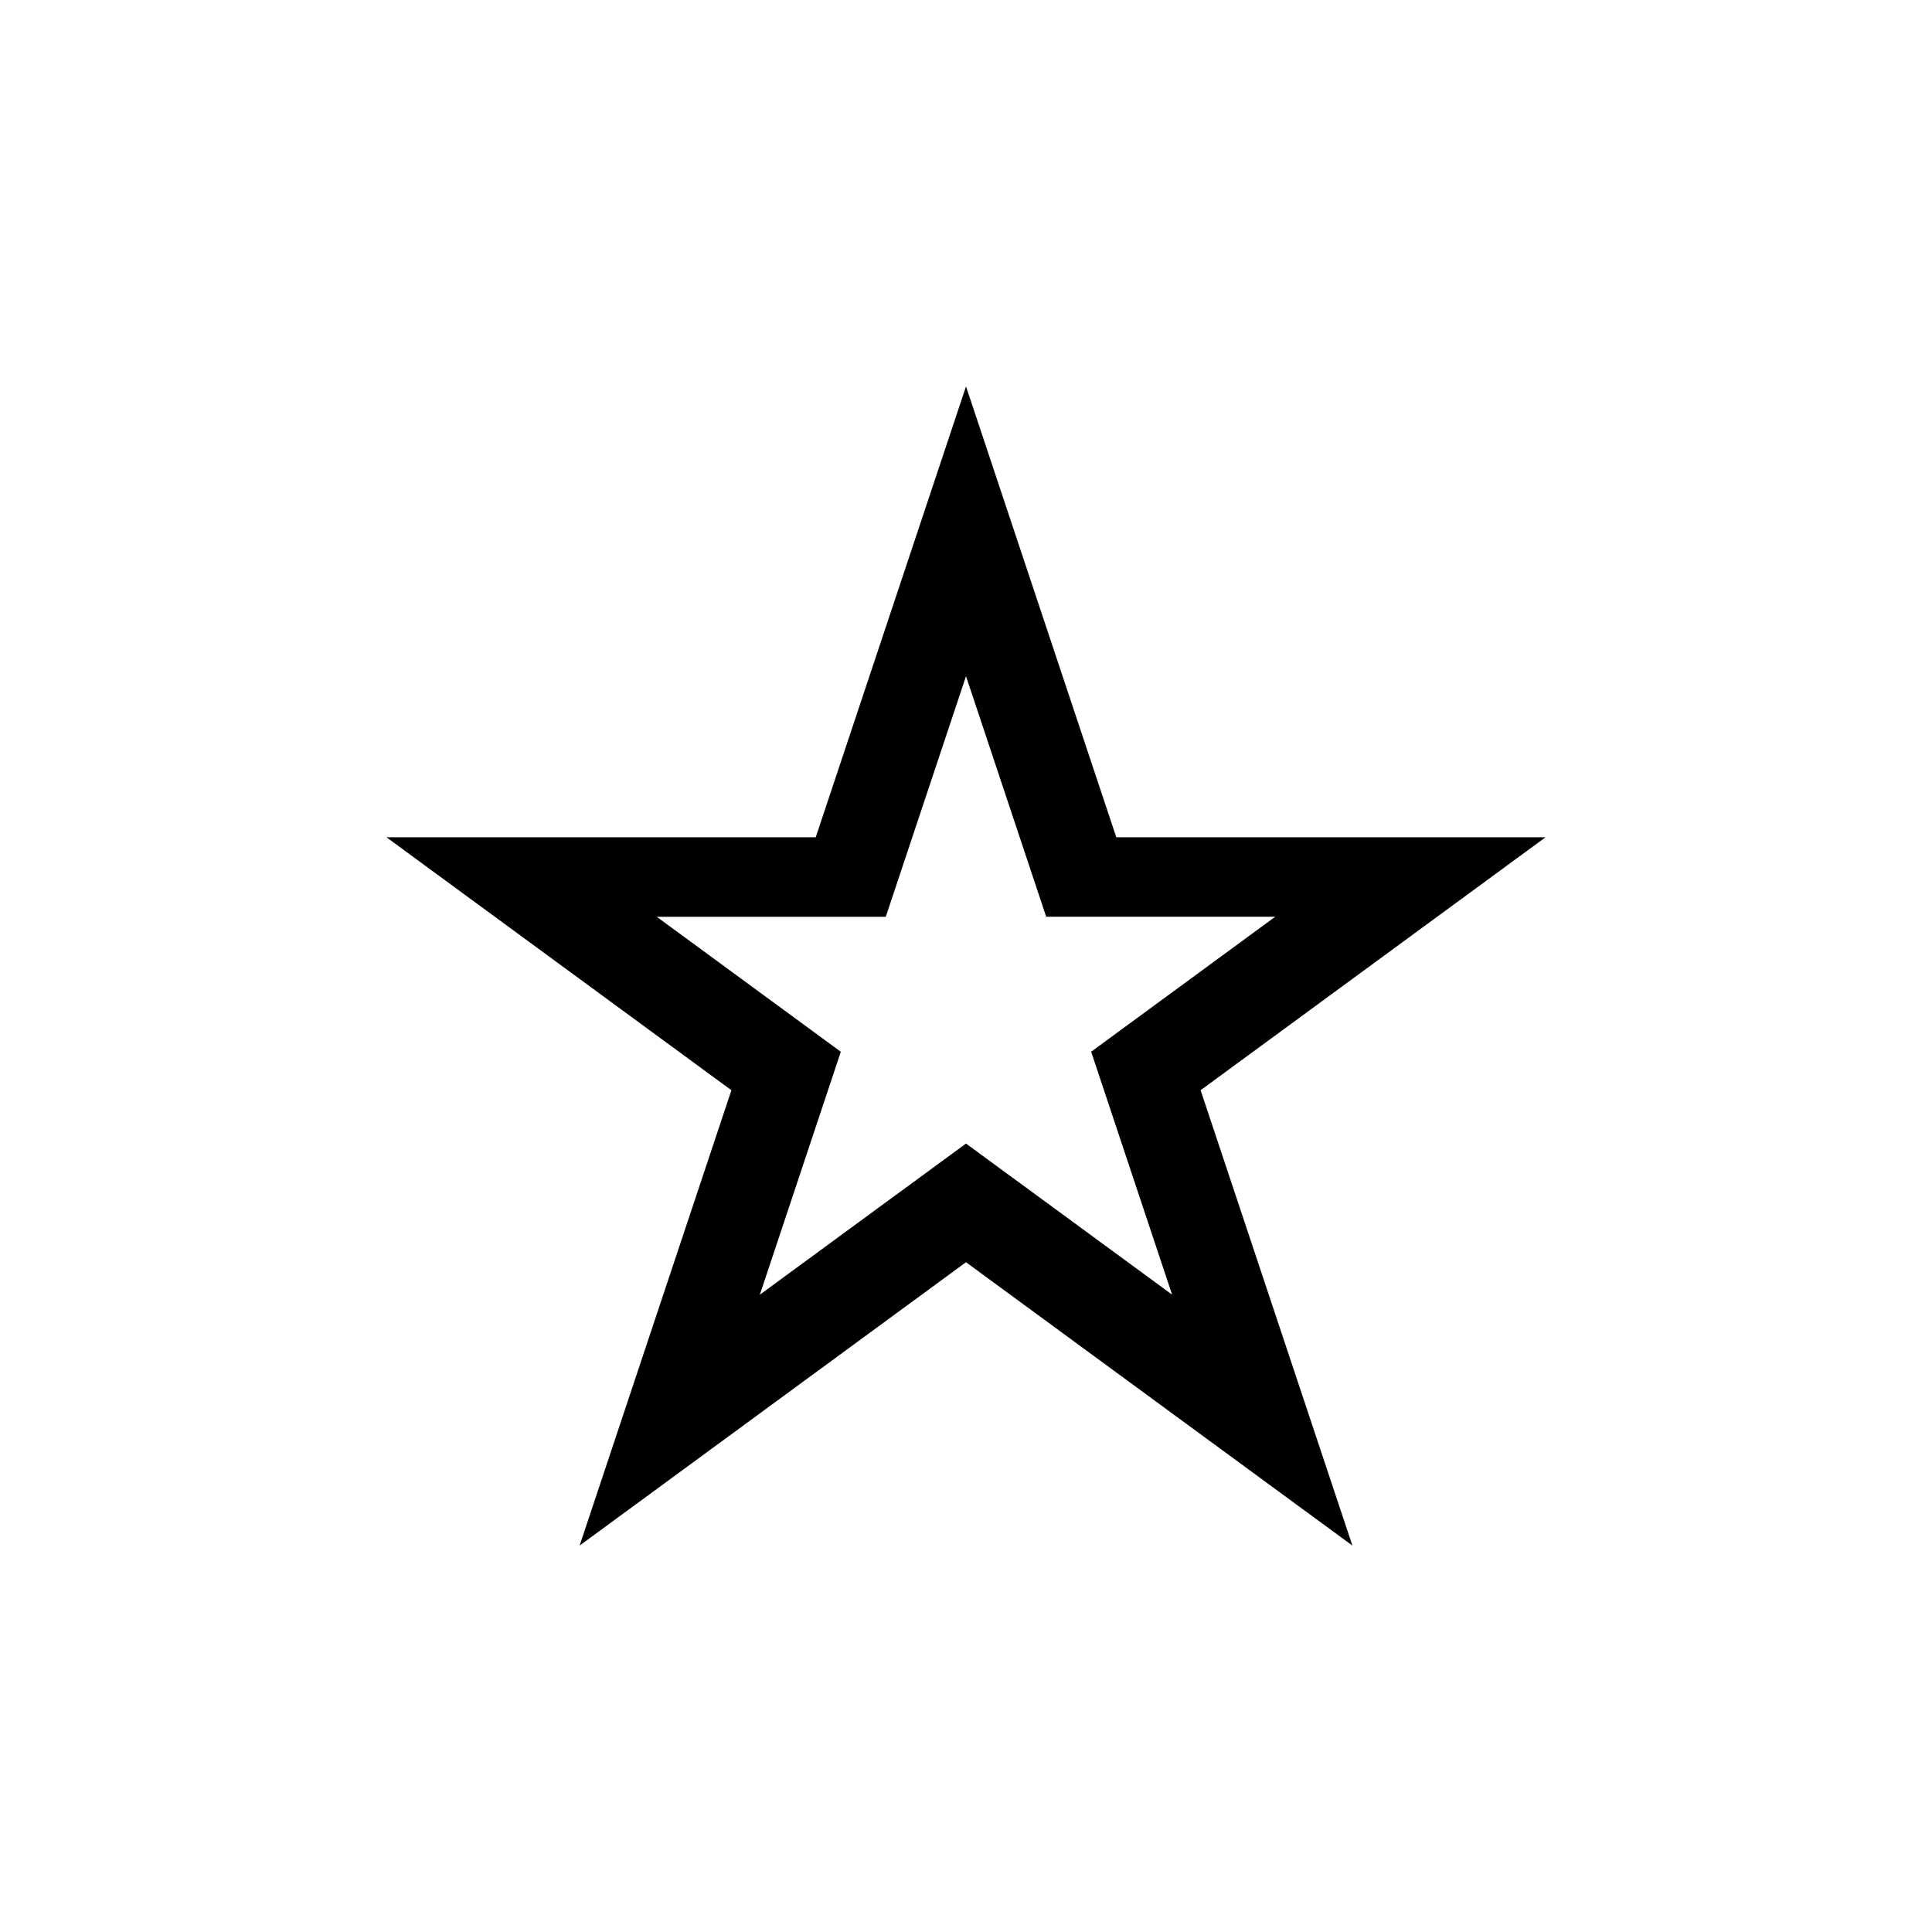
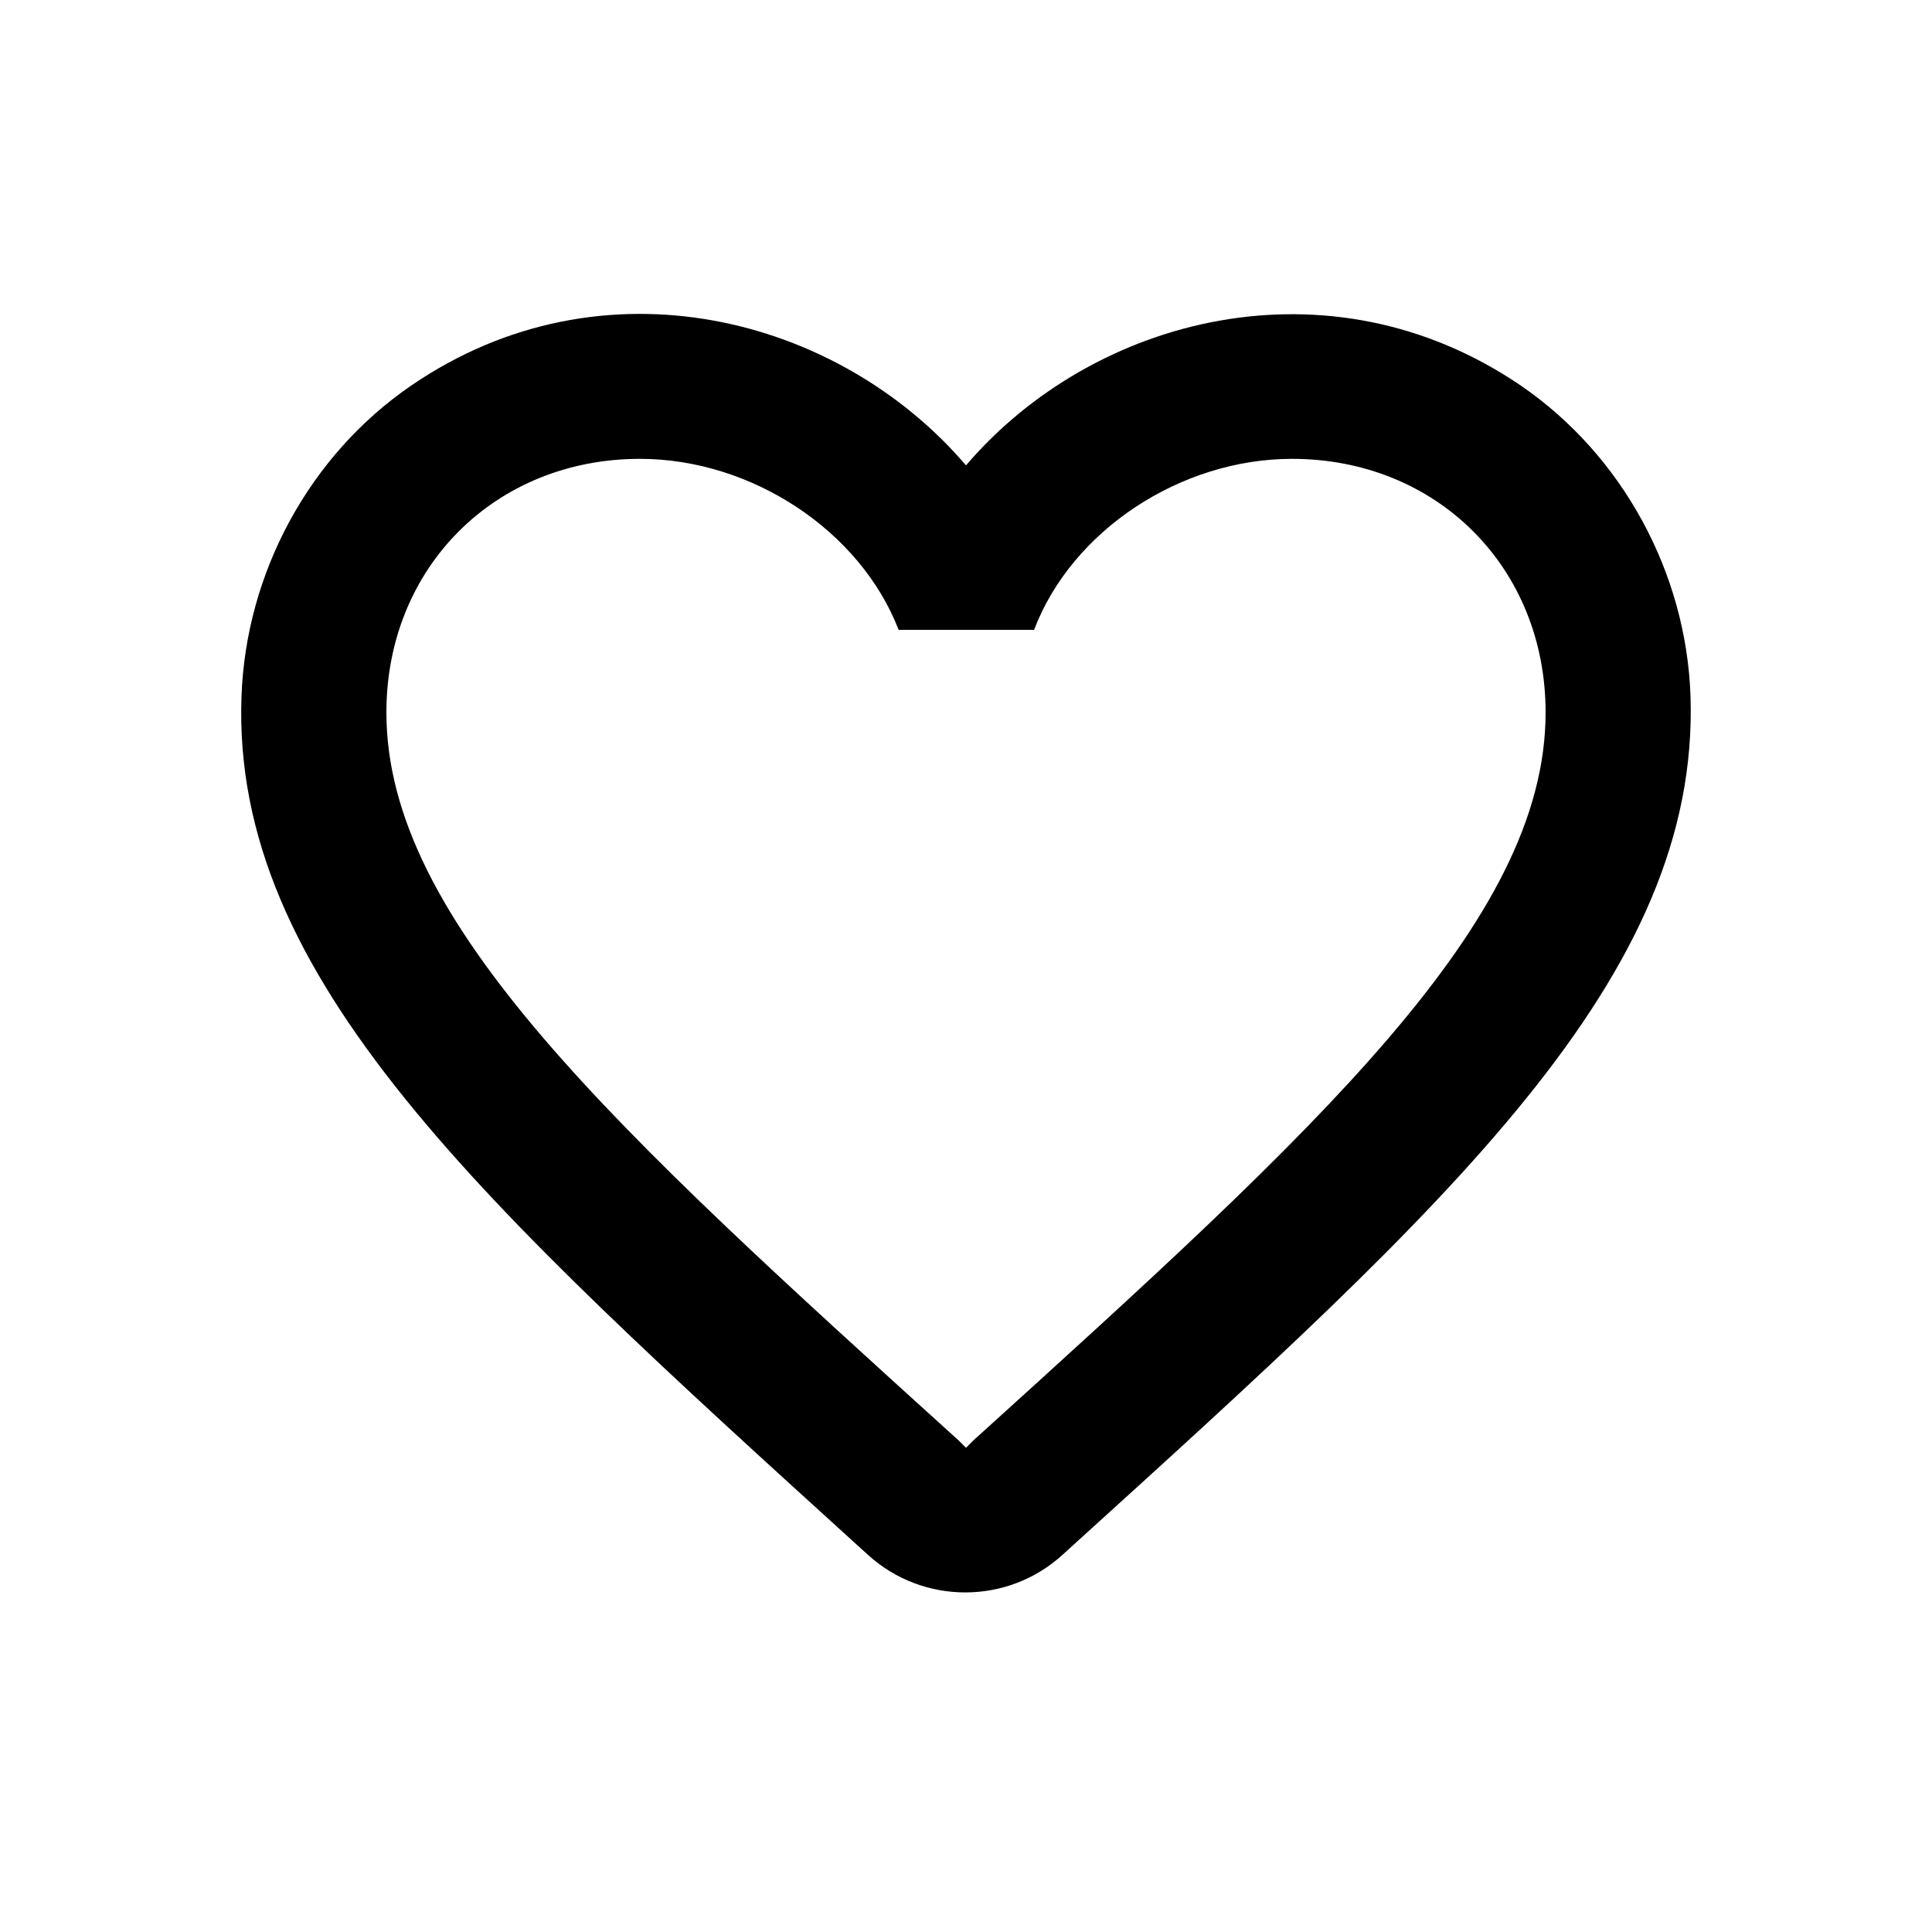
<svg xmlns="http://www.w3.org/2000/svg" width="40" height="40" viewBox="0 0 40 40" version="1.1" id="SVGRoot">
  <defs id="defs7678" />
  <g id="layer1" transform="translate(0,-8)">
-     <path style="fill:#000000;fill-rule:evenodd;stroke:none;stroke-width:1px;stroke-linecap:butt;stroke-linejoin:miter;stroke-opacity:1" d="m 20,16 -3.111,9.334 H 8 L 15.143,30.572 12,40 20,34.133 28,40 24.857,30.572 32,25.334 h -8.889 z m 0,6 1.66,4.98 h 4.742 l -3.811,2.795 1.676,5.029 L 20,31.676 l -4.268,3.129 1.676,-5.029 -3.811,-2.795 h 4.742 z" id="path1733" />
+     <path d="M 31.49,15.985 C 27.53,13.285 22.64,14.545 20,17.635 17.36,14.545 12.47,13.27 8.51,15.985 6.41,17.425 5.09,19.855 5,22.42 4.79,28.24 9.95,32.905 17.825,40.06 l 0.15,0.135 c 1.14,1.035 2.895,1.035 4.035,-0.015 l 0.165,-0.15 C 30.05,32.89 35.195,28.225 35,22.405 c -0.09,-2.55 -1.41,-4.98 -3.51,-6.42 z M 20.15,37.825 20,37.975 19.85,37.825 C 12.71,31.36 8,27.085 8,22.75 c 0,-3 2.25,-5.25 5.25,-5.25 2.31,0 4.56,1.485 5.355,3.54 h 2.805 c 0.78,-2.055 3.03,-3.54 5.34,-3.54 3,0 5.25,2.25 5.25,5.25 0,4.335 -4.71,8.61 -11.85,15.075 z" id="path4-04" style="fill:#000000;stroke-width:2" />
  </g>
</svg>
